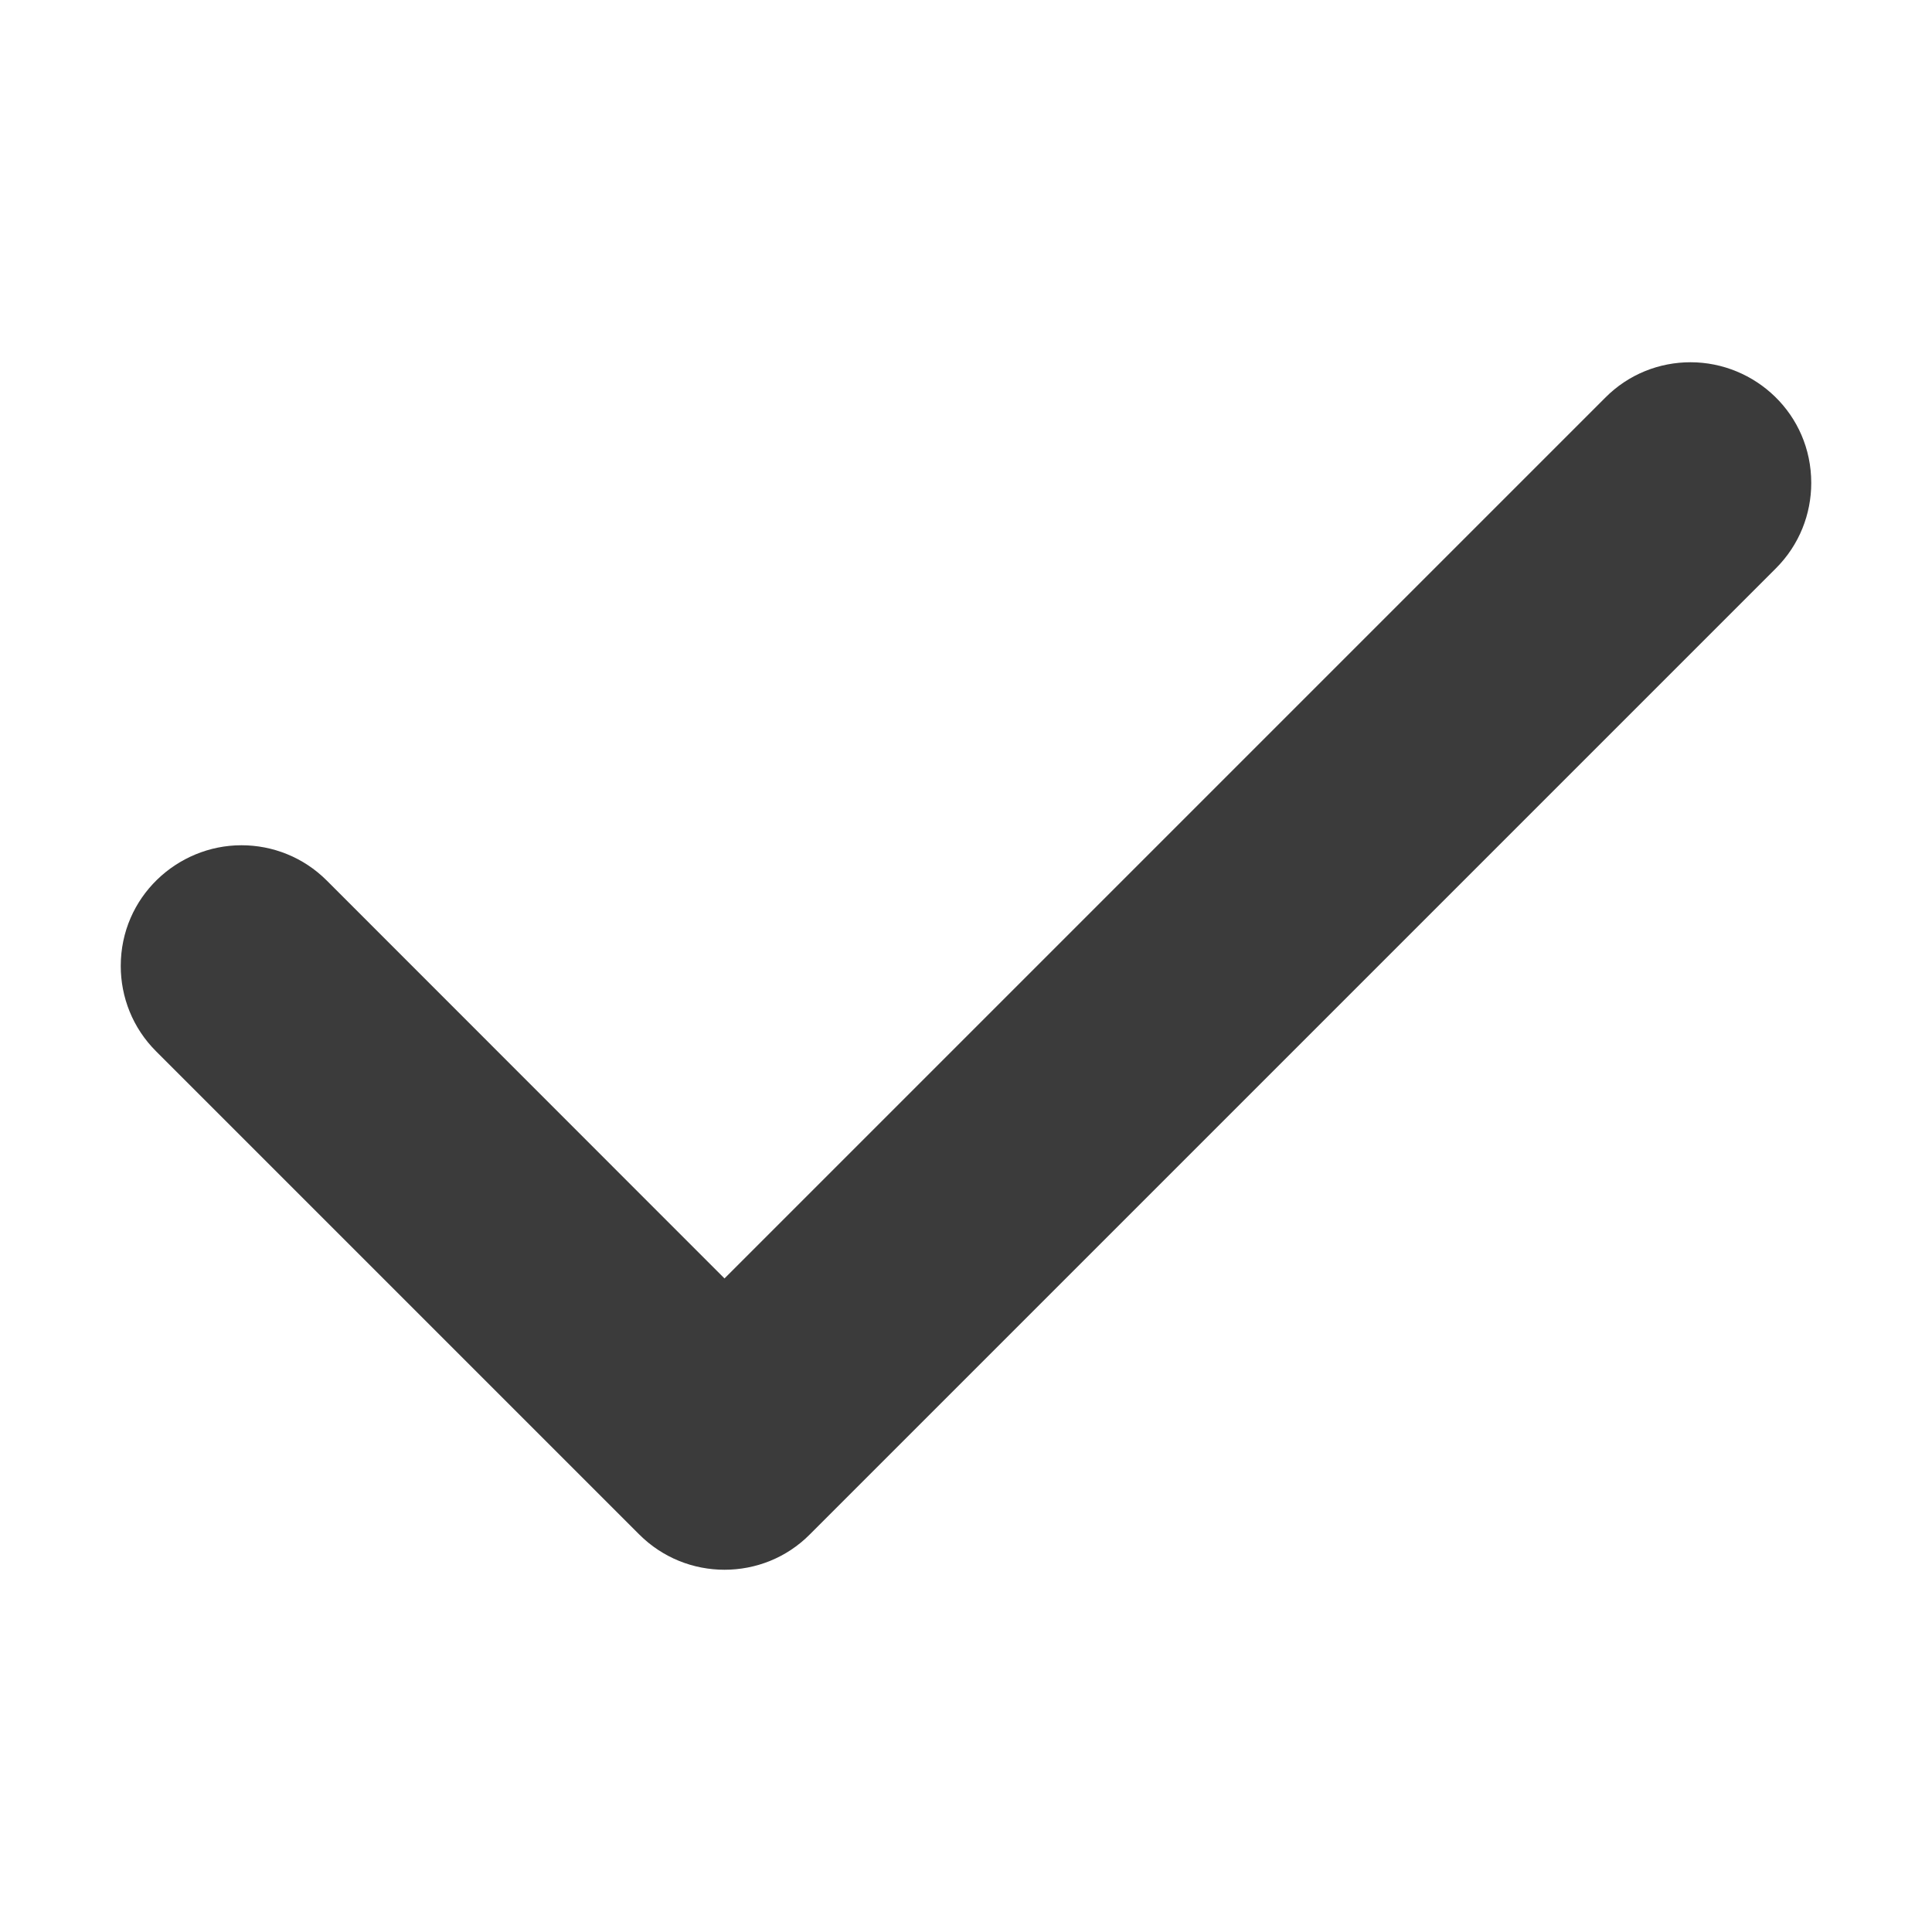
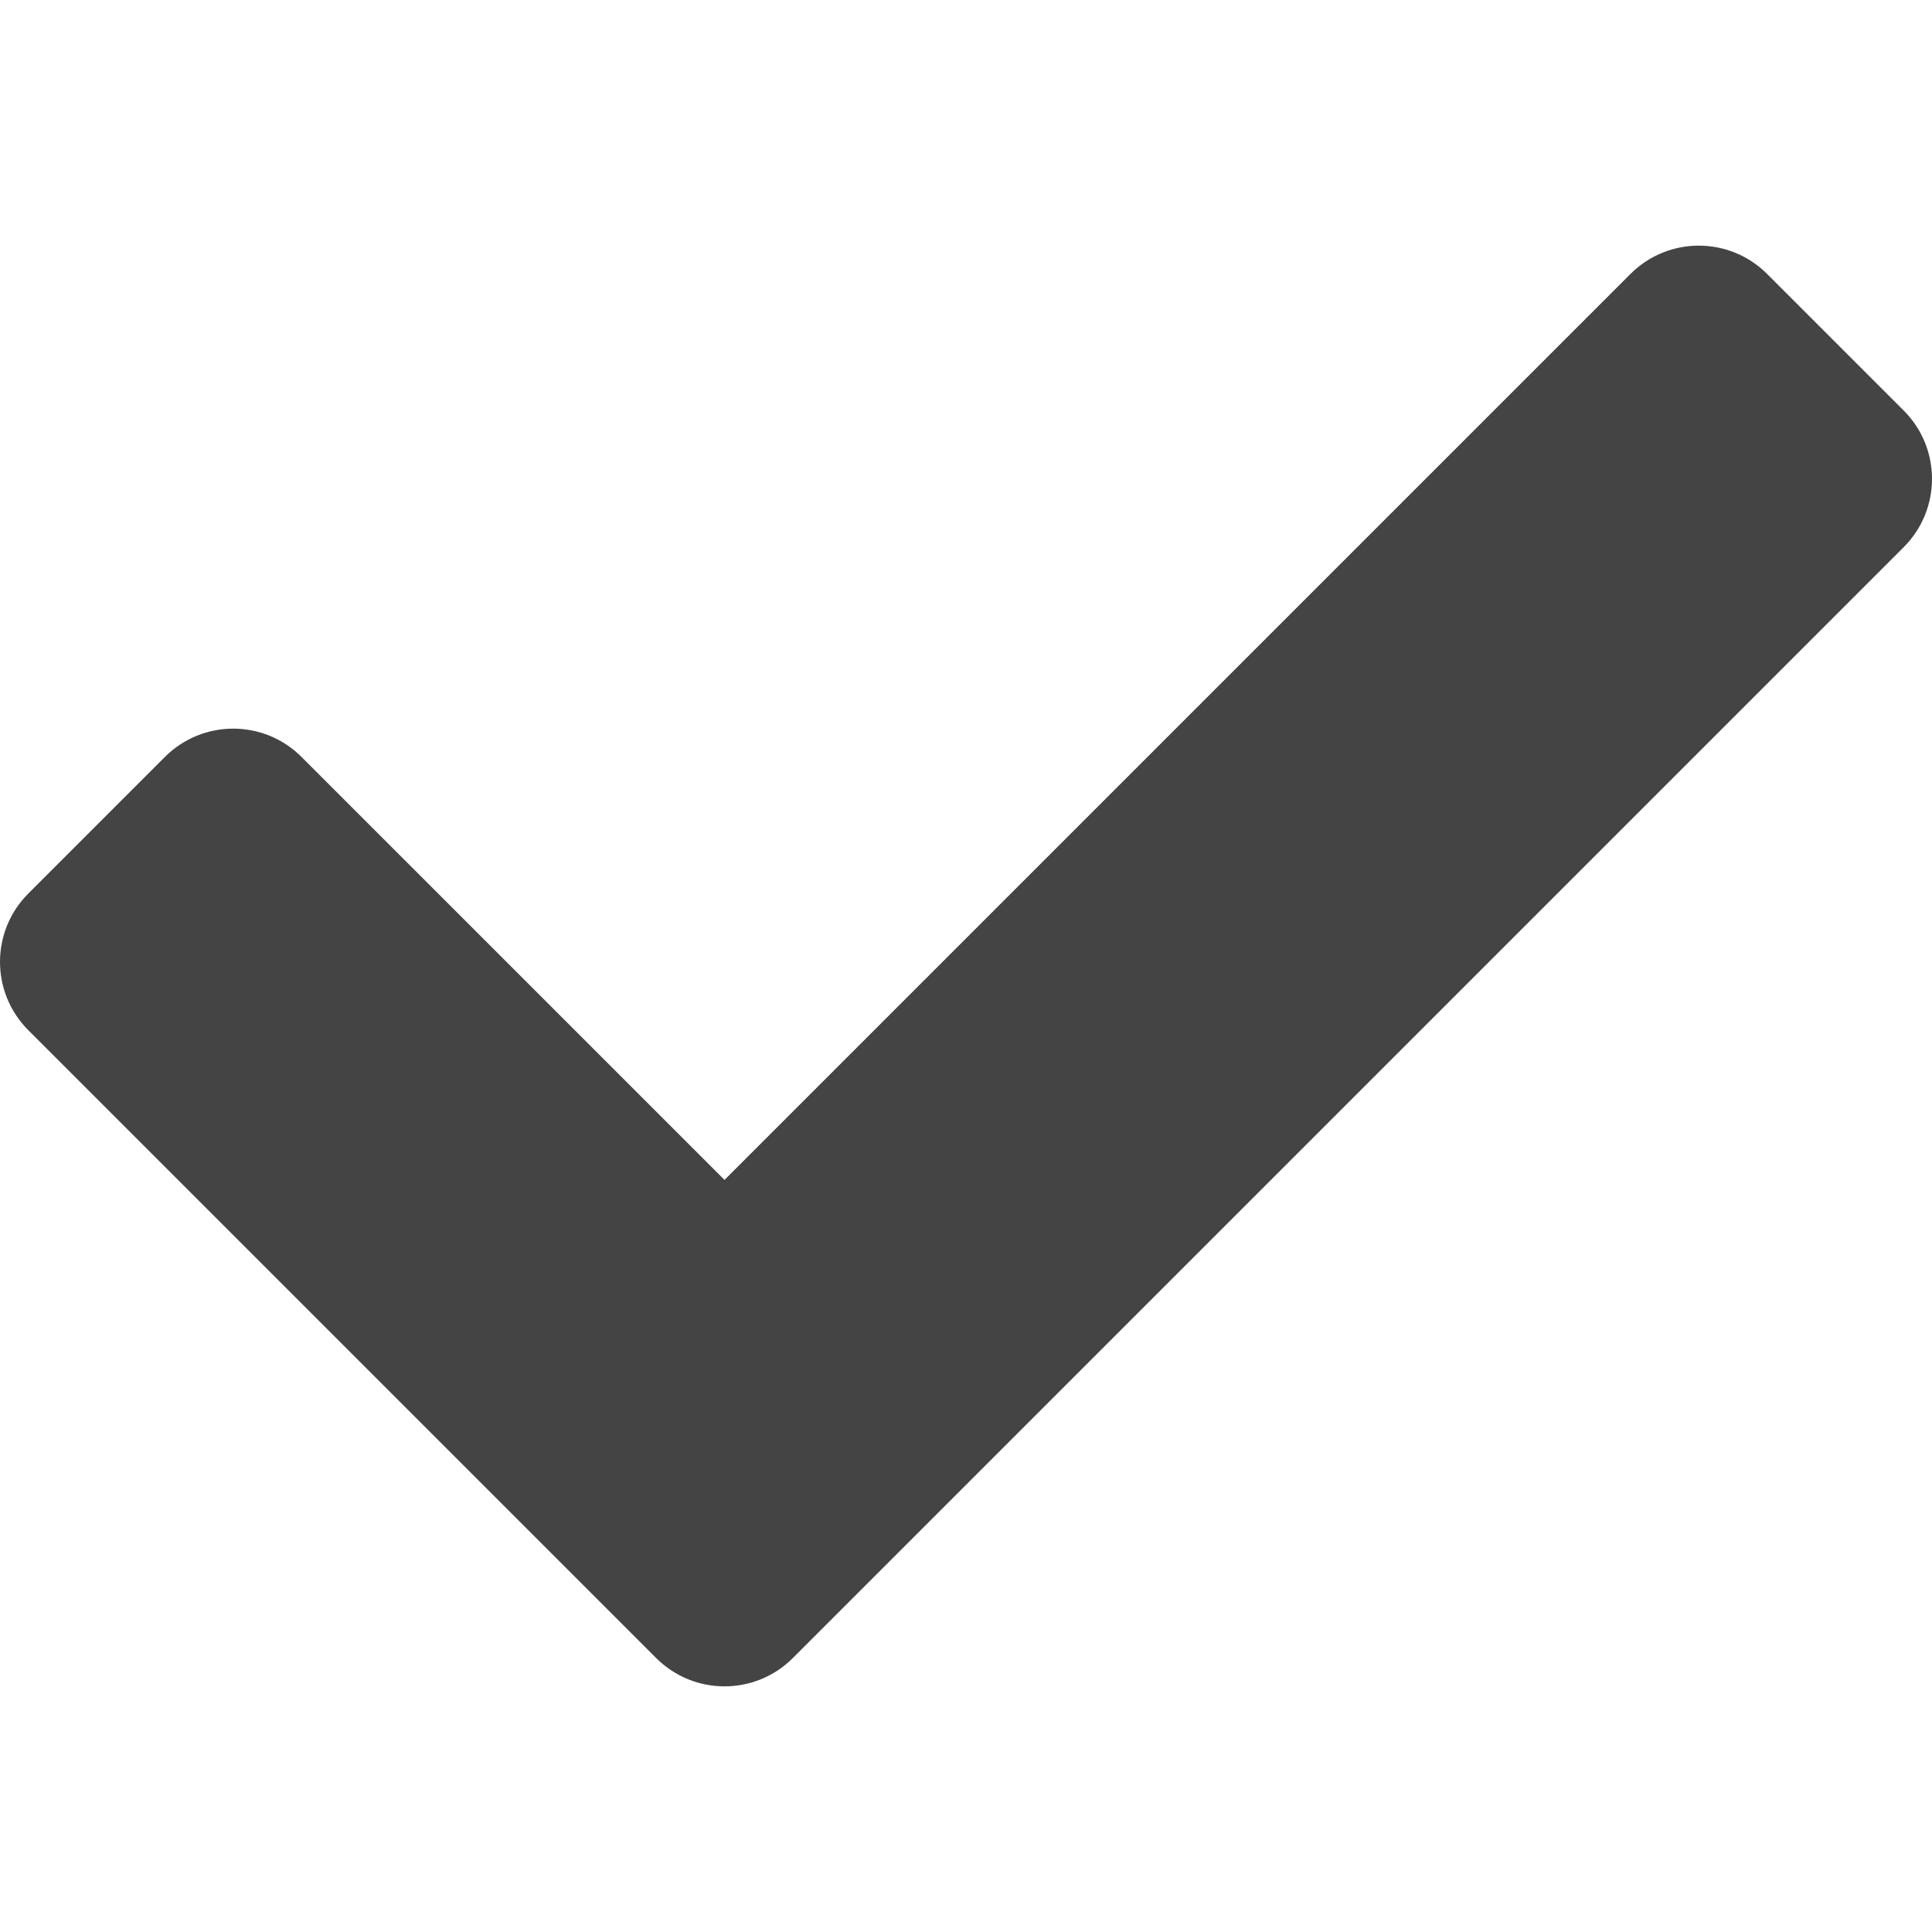
<svg xmlns="http://www.w3.org/2000/svg" viewBox="0 0 512 512">
-   <path d="M480 128c0 8.188-3.125 16.38-9.375 22.62l-256 256C208.4 412.9 200.2 416 192 416s-16.38-3.125-22.62-9.375l-128-128C35.13 272.4 32 264.2 32 256c0-18.28 14.95-32 32-32 8.188 0 16.38 3.125 22.62 9.375L192 338.8l233.4-233.4c6.2-6.27 14.4-9.4 22.6-9.4 17.1 0 32 13.7 32 32z" fill="#3b3b3b" class="fill-000000" />
+   <path d="M173.898 439.404l-166.4-166.4c-9.997-9.997-9.997-26.206 0-36.204l36.203-36.204c9.997-9.998 26.207-9.998 36.204 0L192 312.69 432.095 72.596c9.997-9.997 26.207-9.997 36.204 0l36.203 36.204c9.997 9.997 9.997 26.206 0 36.204l-294.4 294.401c-9.998 9.997-26.207 9.997-36.204-.001z" fill="#444" />
</svg>
